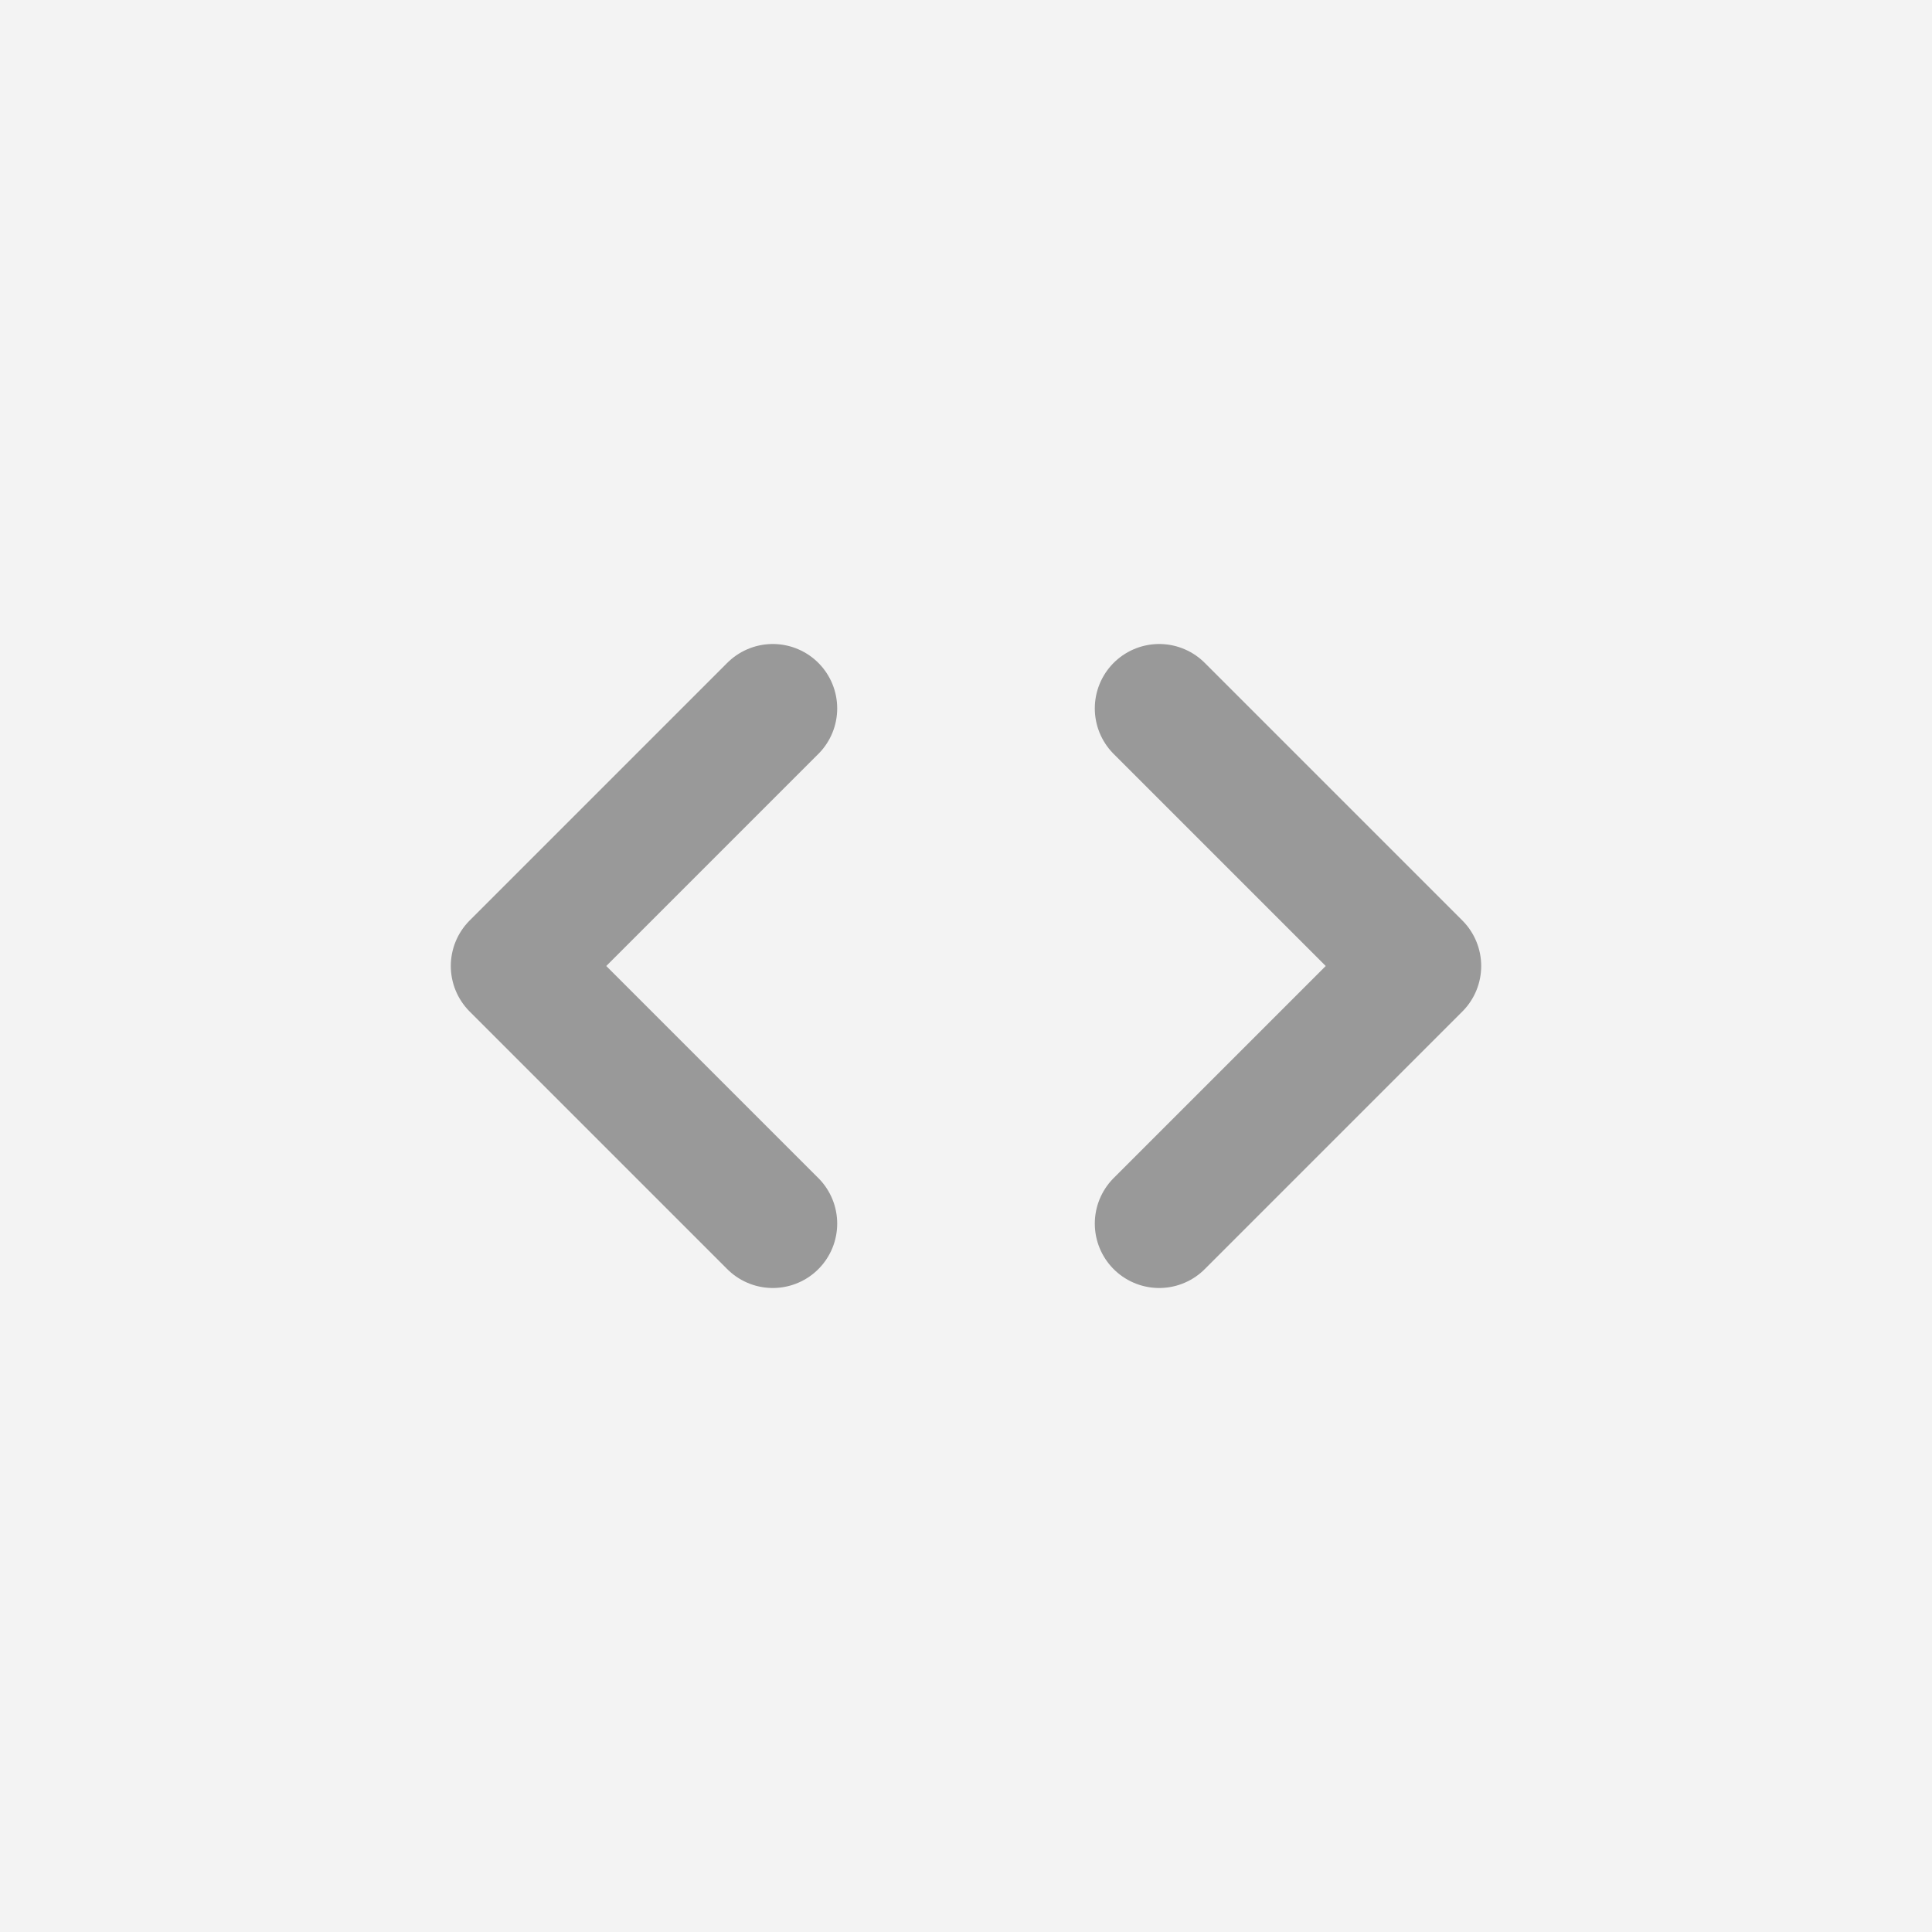
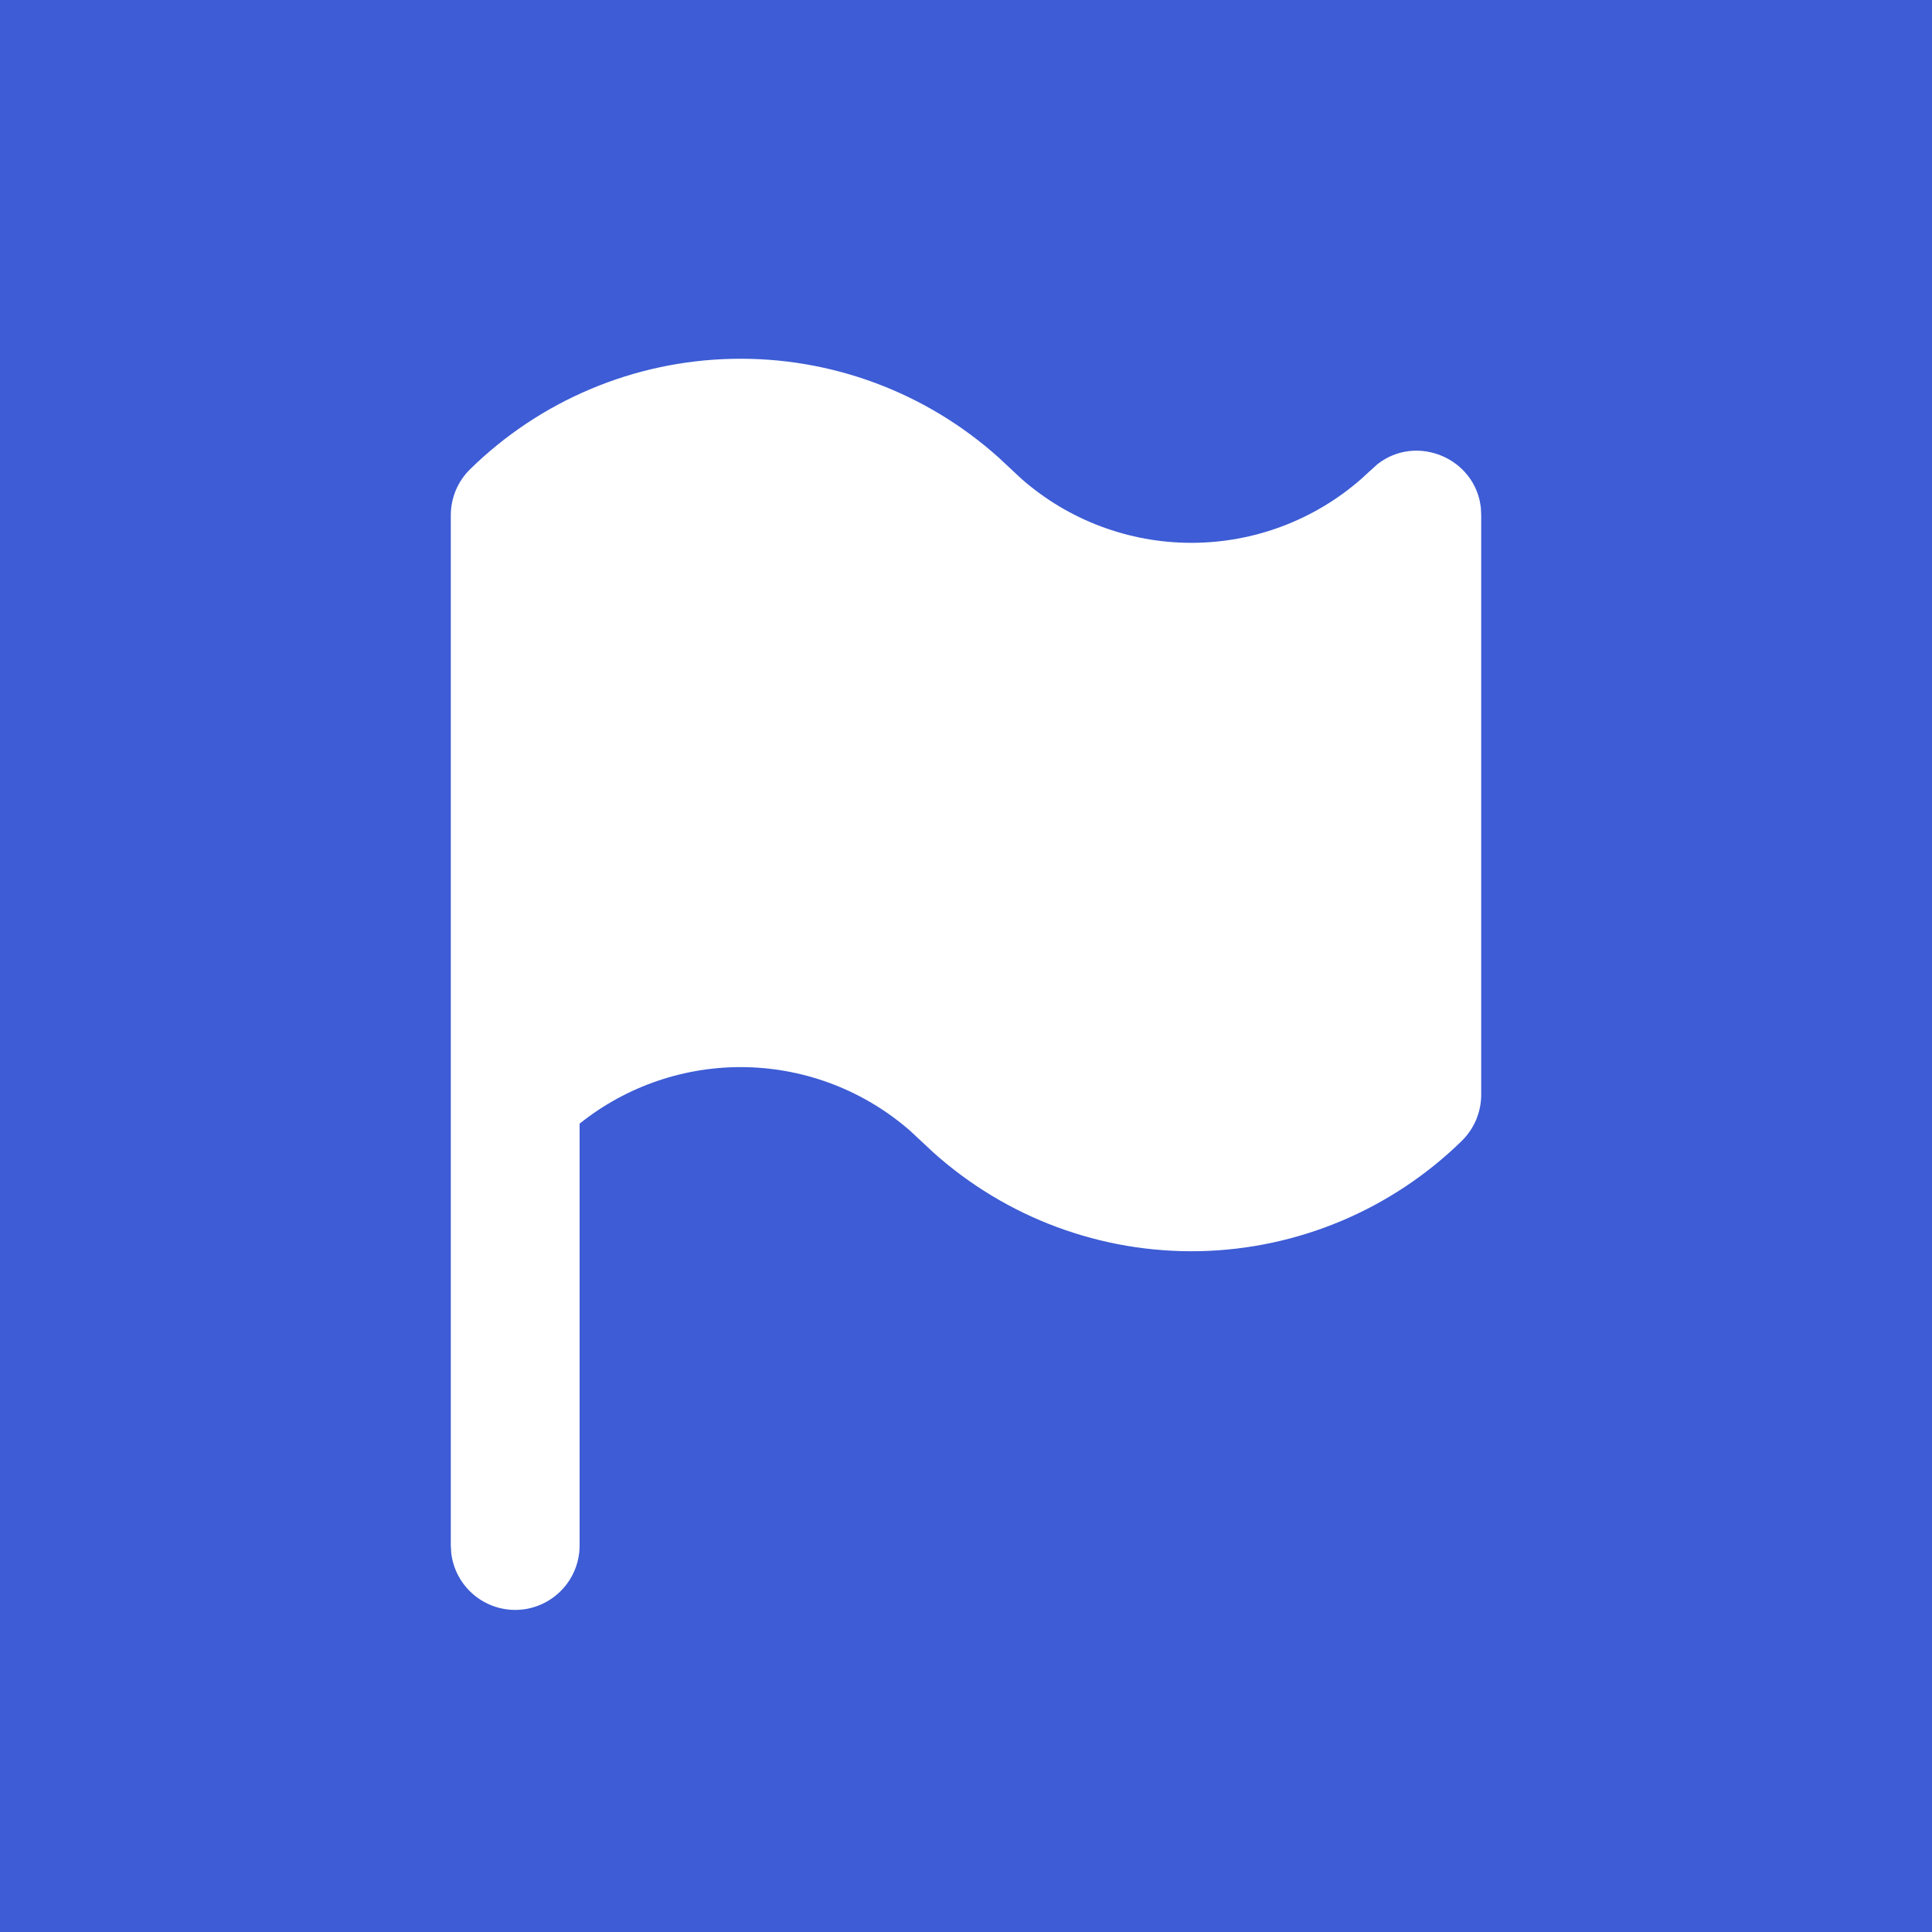
- <svg xmlns="http://www.w3.org/2000/svg" viewBox="0 0 30 30">
-   <path fill="#f3f3f3" d="M0 0h30v30H0Z" />
-   <path fill="transparent" stroke="#999" stroke-linecap="round" stroke-linejoin="round" stroke-width="2" d="m12 11-4 4 4 4m6-8 4 4-4 4" />
+ <svg xmlns="http://www.w3.org/2000/svg" width="30" height="30" viewBox="0 0 30 30" fill="none">
+   <rect width="30" height="30" fill="#3D5CD5" />
+   <path d="M7 8C7 7.867 7.027 7.735 7.078 7.612C7.13 7.49 7.205 7.379 7.3 7.286C8.39 6.217 9.846 5.604 11.372 5.572C12.898 5.539 14.378 6.089 15.513 7.11L15.864 7.438C16.593 8.077 17.53 8.429 18.5 8.429C19.47 8.429 20.407 8.077 21.136 7.438L21.385 7.211C21.995 6.728 22.912 7.114 22.995 7.887L23 8V17C23 17.133 22.973 17.264 22.922 17.387C22.87 17.509 22.795 17.621 22.7 17.714C21.61 18.782 20.154 19.395 18.628 19.428C17.102 19.46 15.622 18.91 14.487 17.89L14.136 17.562C13.43 16.943 12.528 16.592 11.589 16.571C10.65 16.55 9.733 16.861 9 17.448V24C9 24.255 8.902 24.5 8.727 24.685C8.552 24.87 8.313 24.982 8.059 24.997C7.804 25.012 7.554 24.929 7.358 24.765C7.163 24.602 7.037 24.37 7.007 24.117L7 24V8Z" fill="white" />
</svg>
